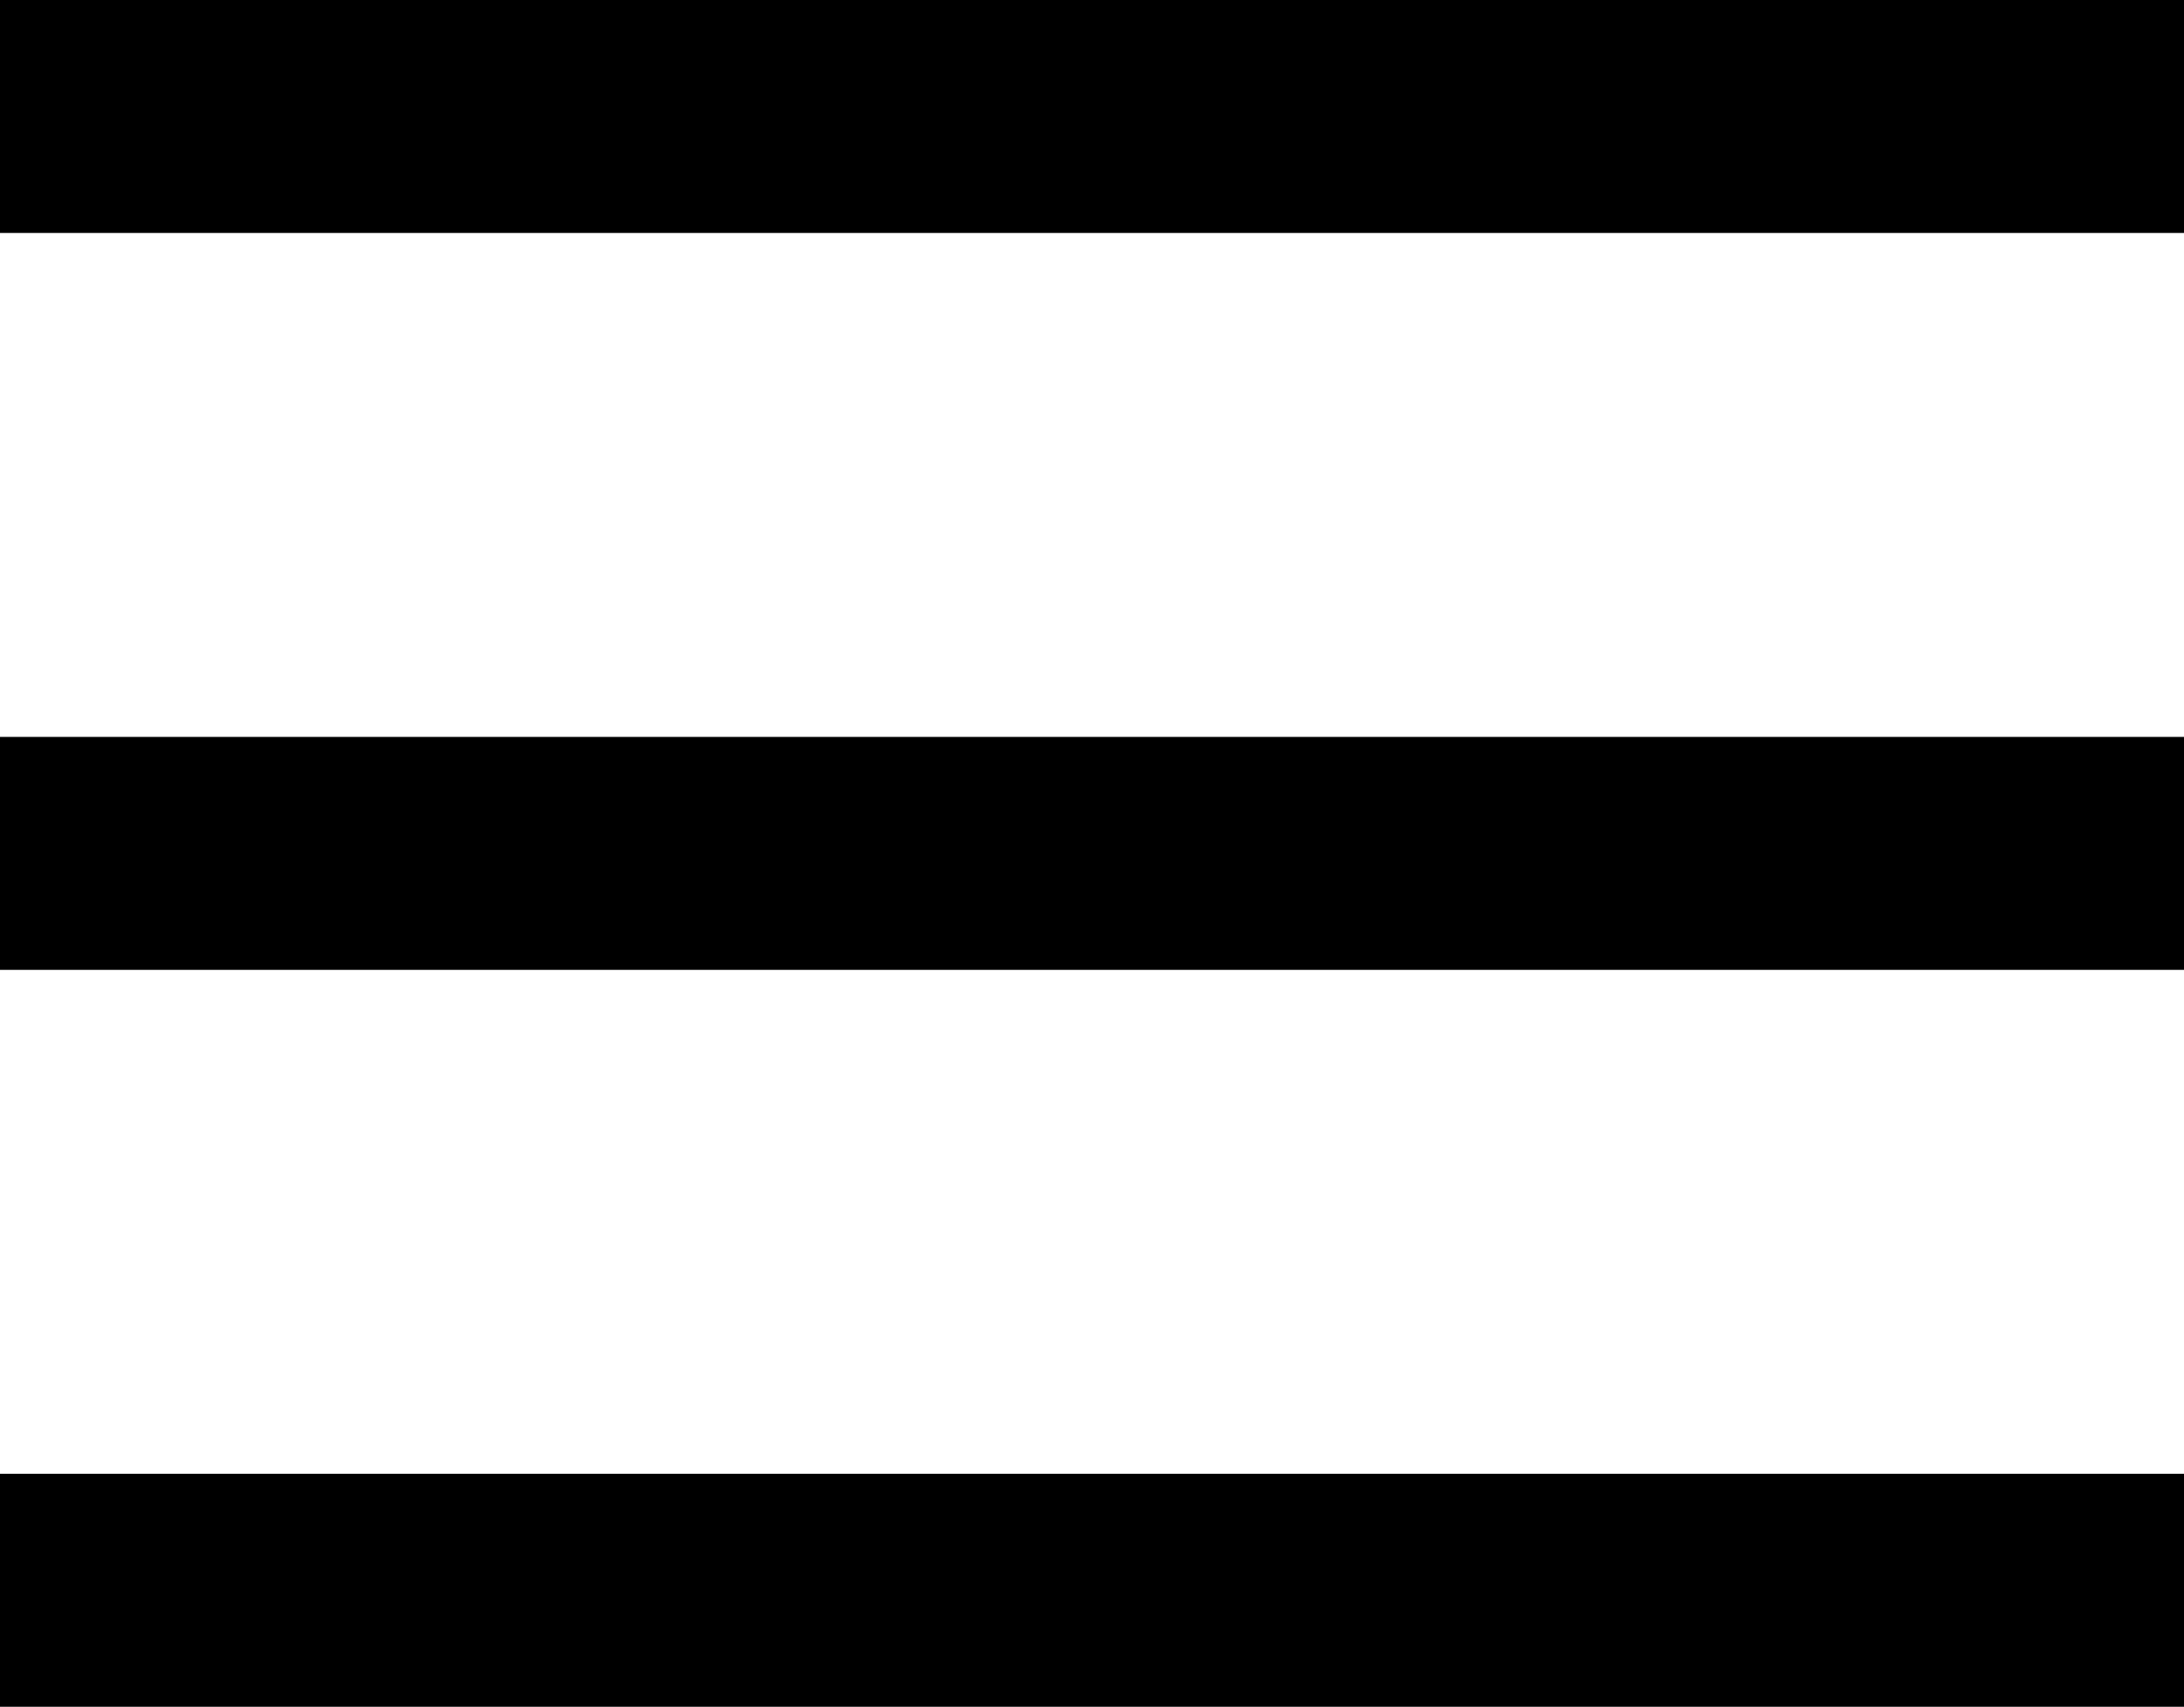
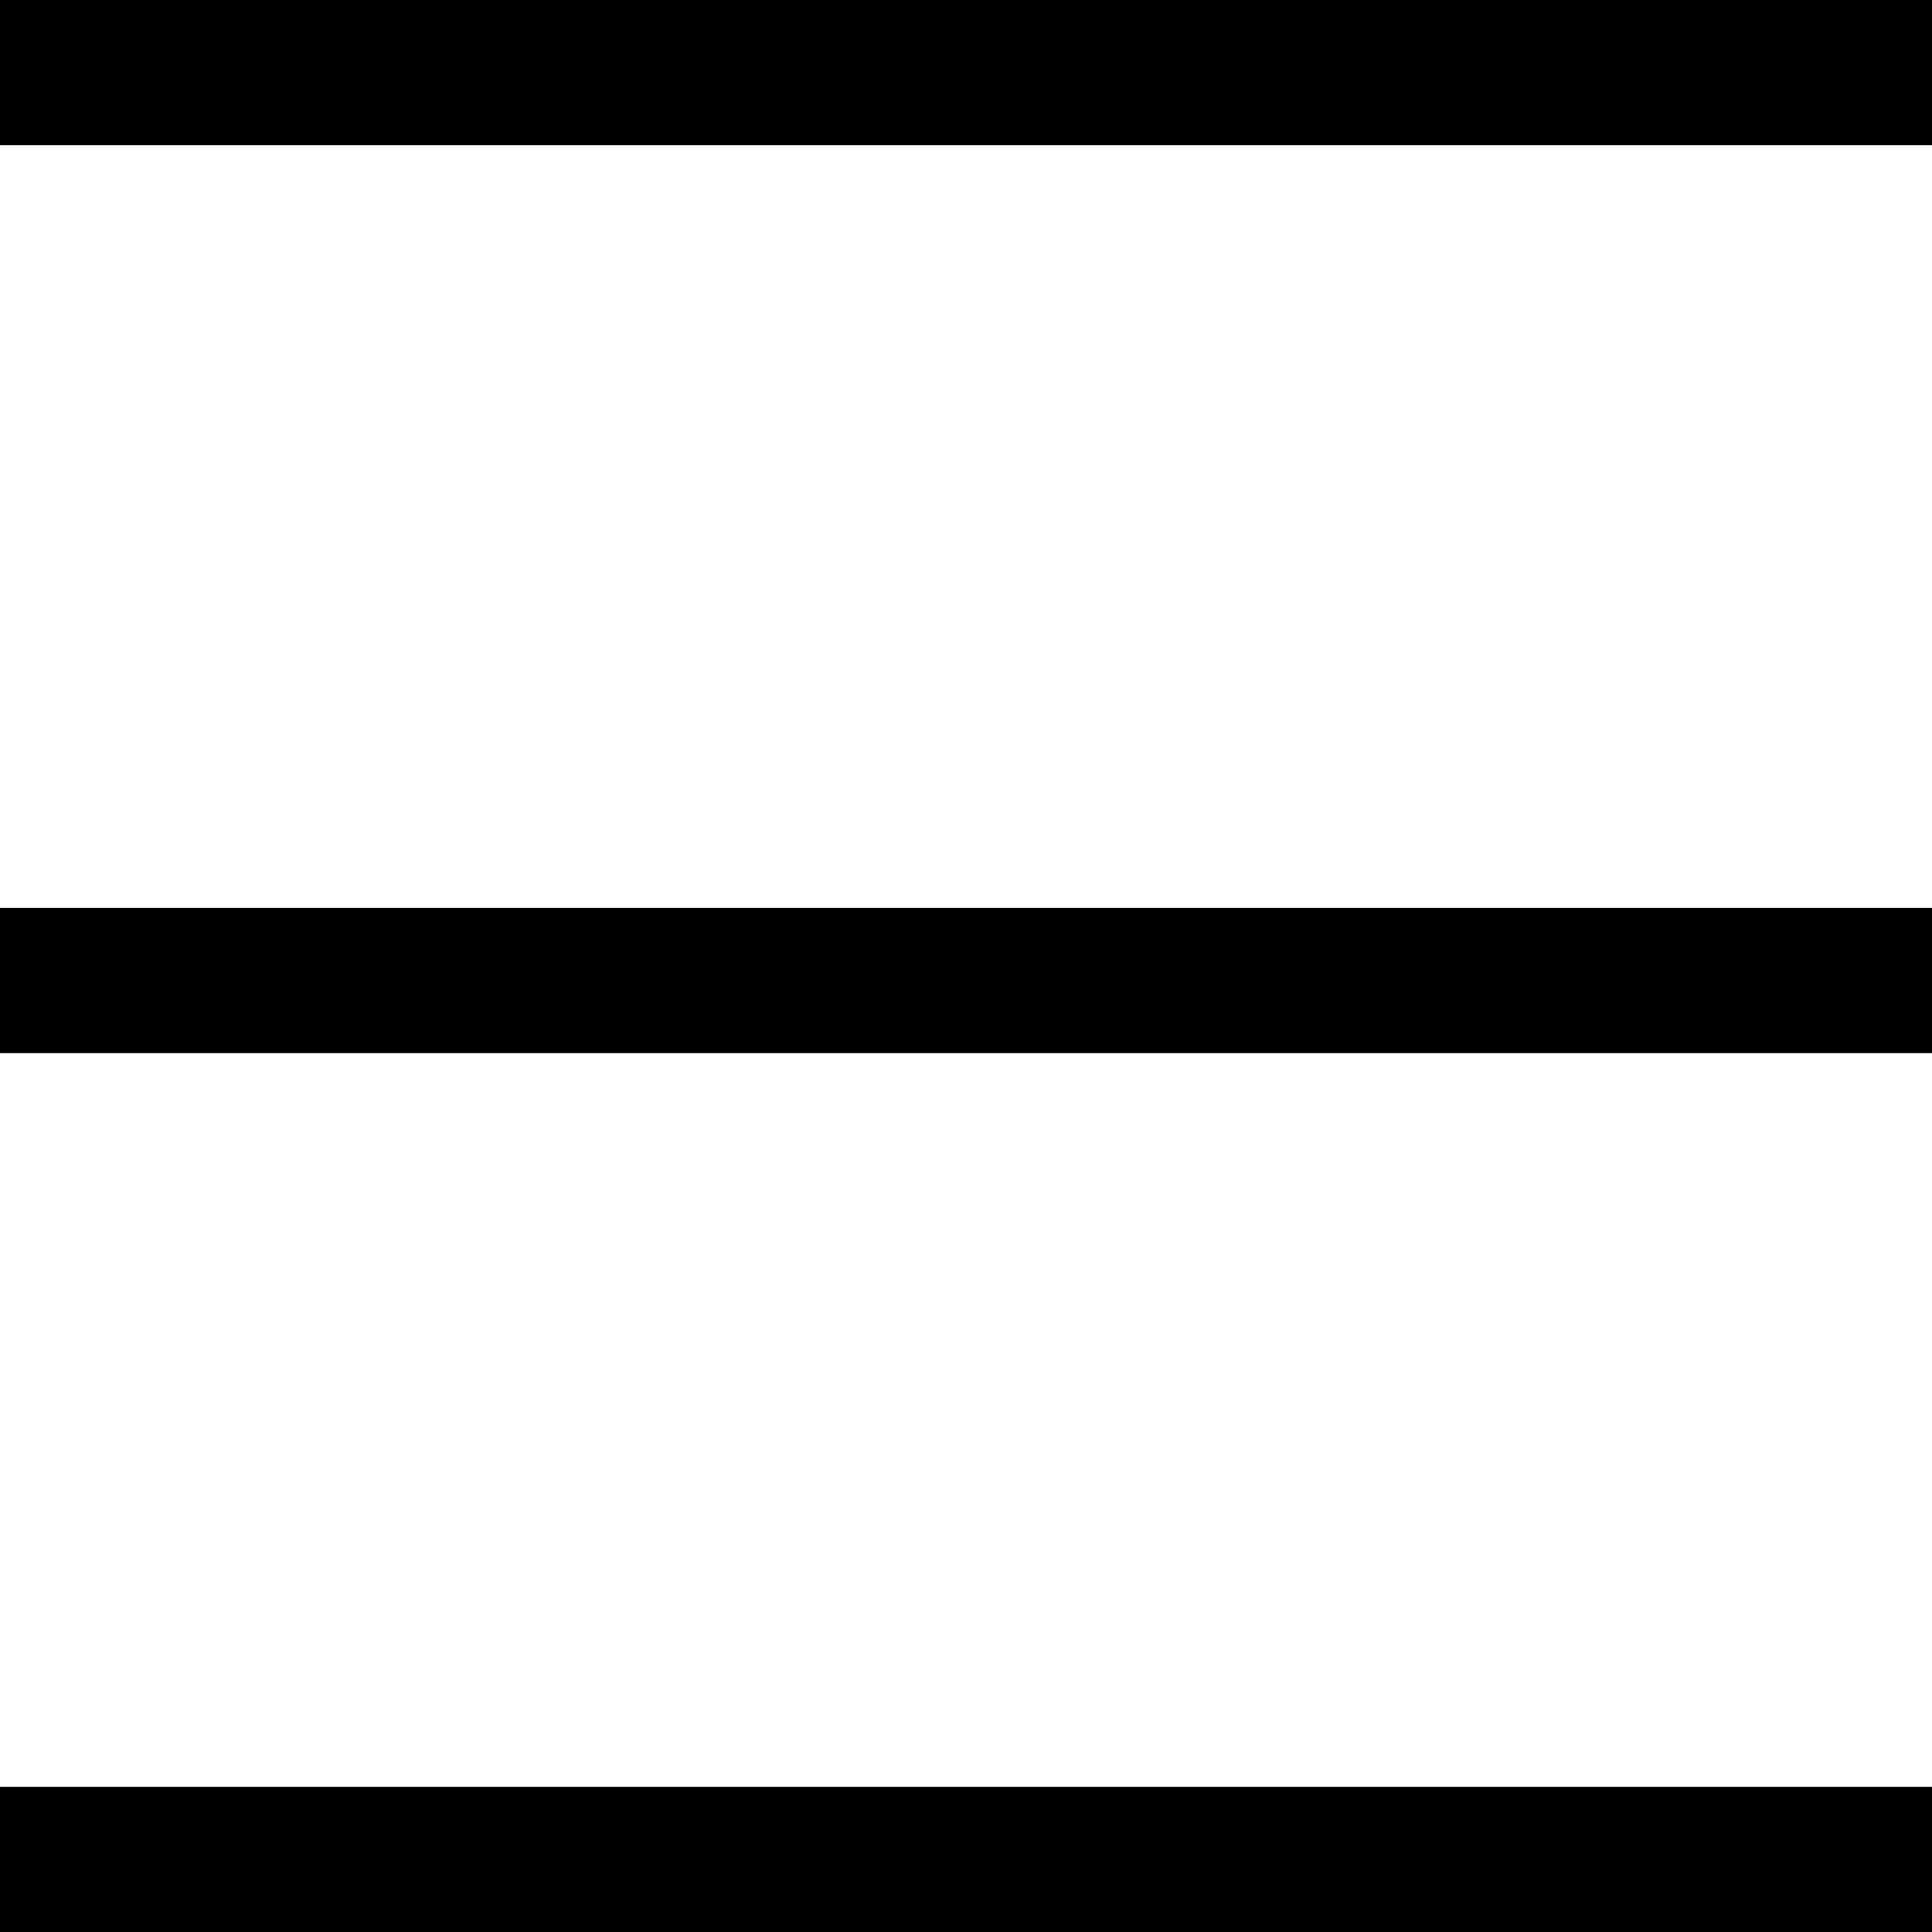
- <svg xmlns="http://www.w3.org/2000/svg" id="Account_Icon_V1_Image" data-name="Account Icon V1 Image" viewBox="0 0 375 293.06">
-   <rect width="375" height="40" />
-   <rect y="126.53" width="375" height="40" />
-   <rect y="253.06" width="375" height="40" />
+ <svg xmlns="http://www.w3.org/2000/svg" id="Search_Icon_V1_Image" data-name="Search Icon V1 Image" viewBox="0 0 665 665">
+   <rect width="665" height="50" />
+   <rect y="312.5" width="665" height="50" />
+   <rect y="615" width="665" height="50" />
</svg>
